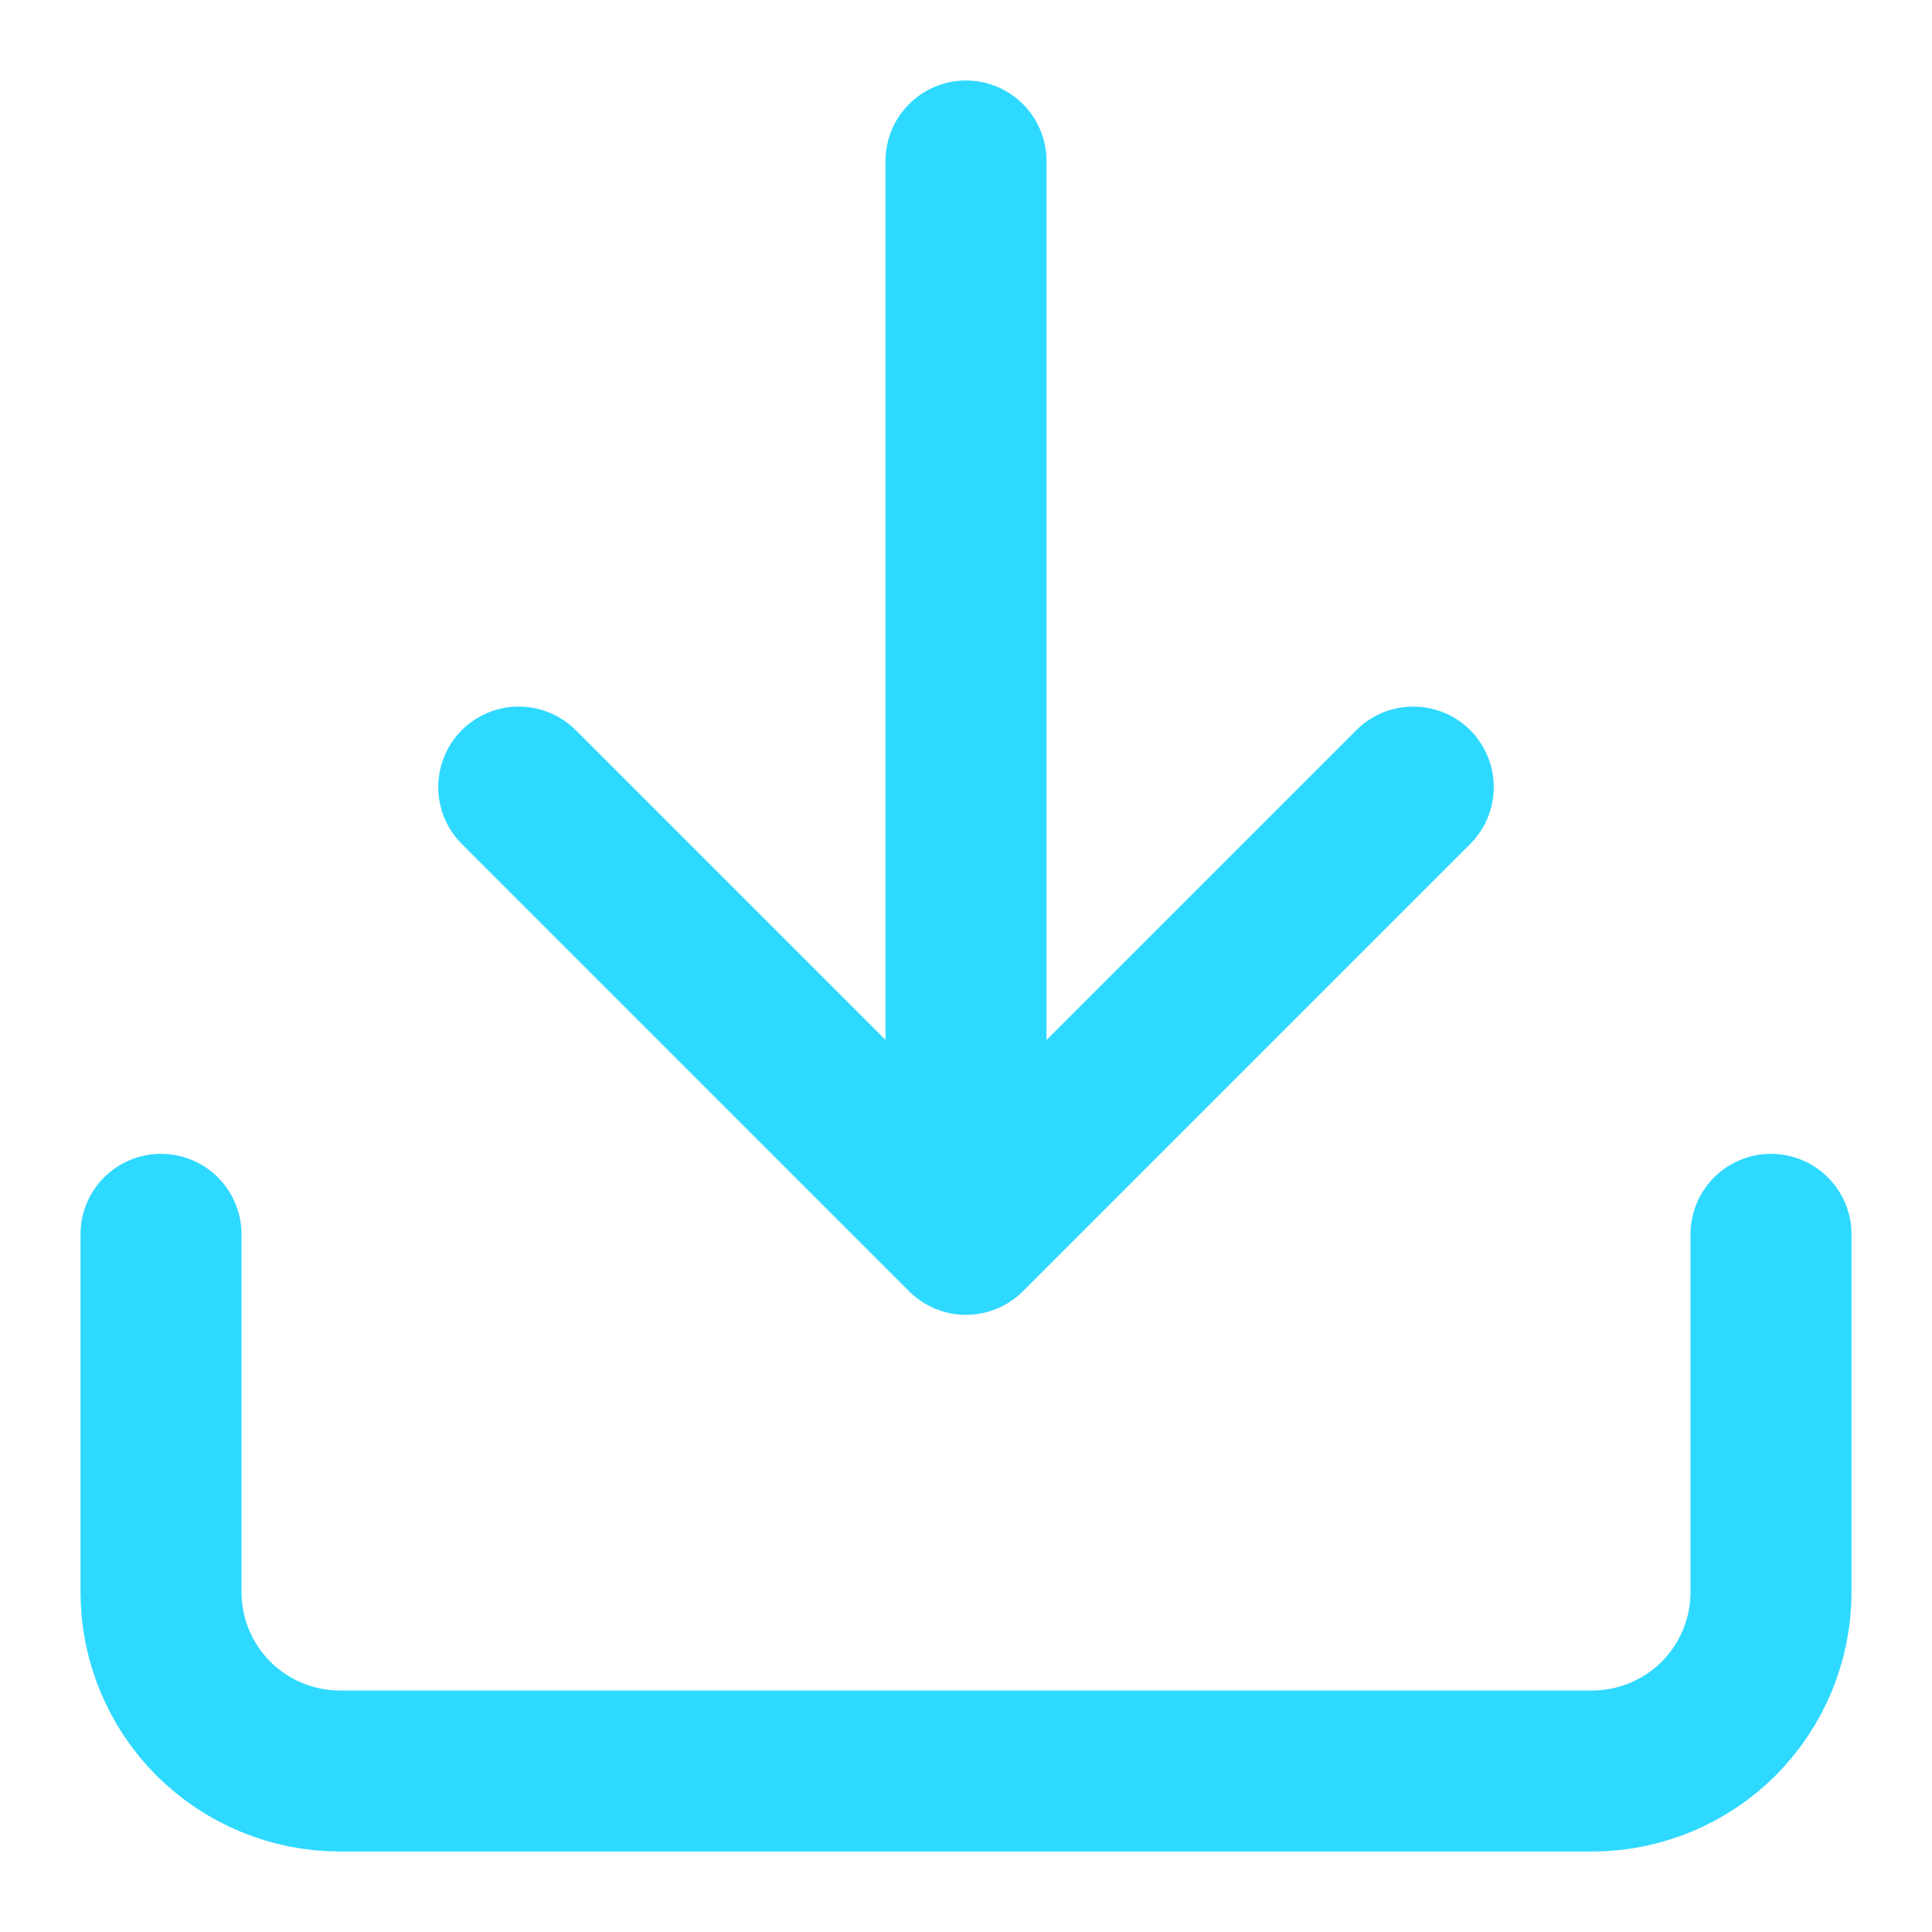
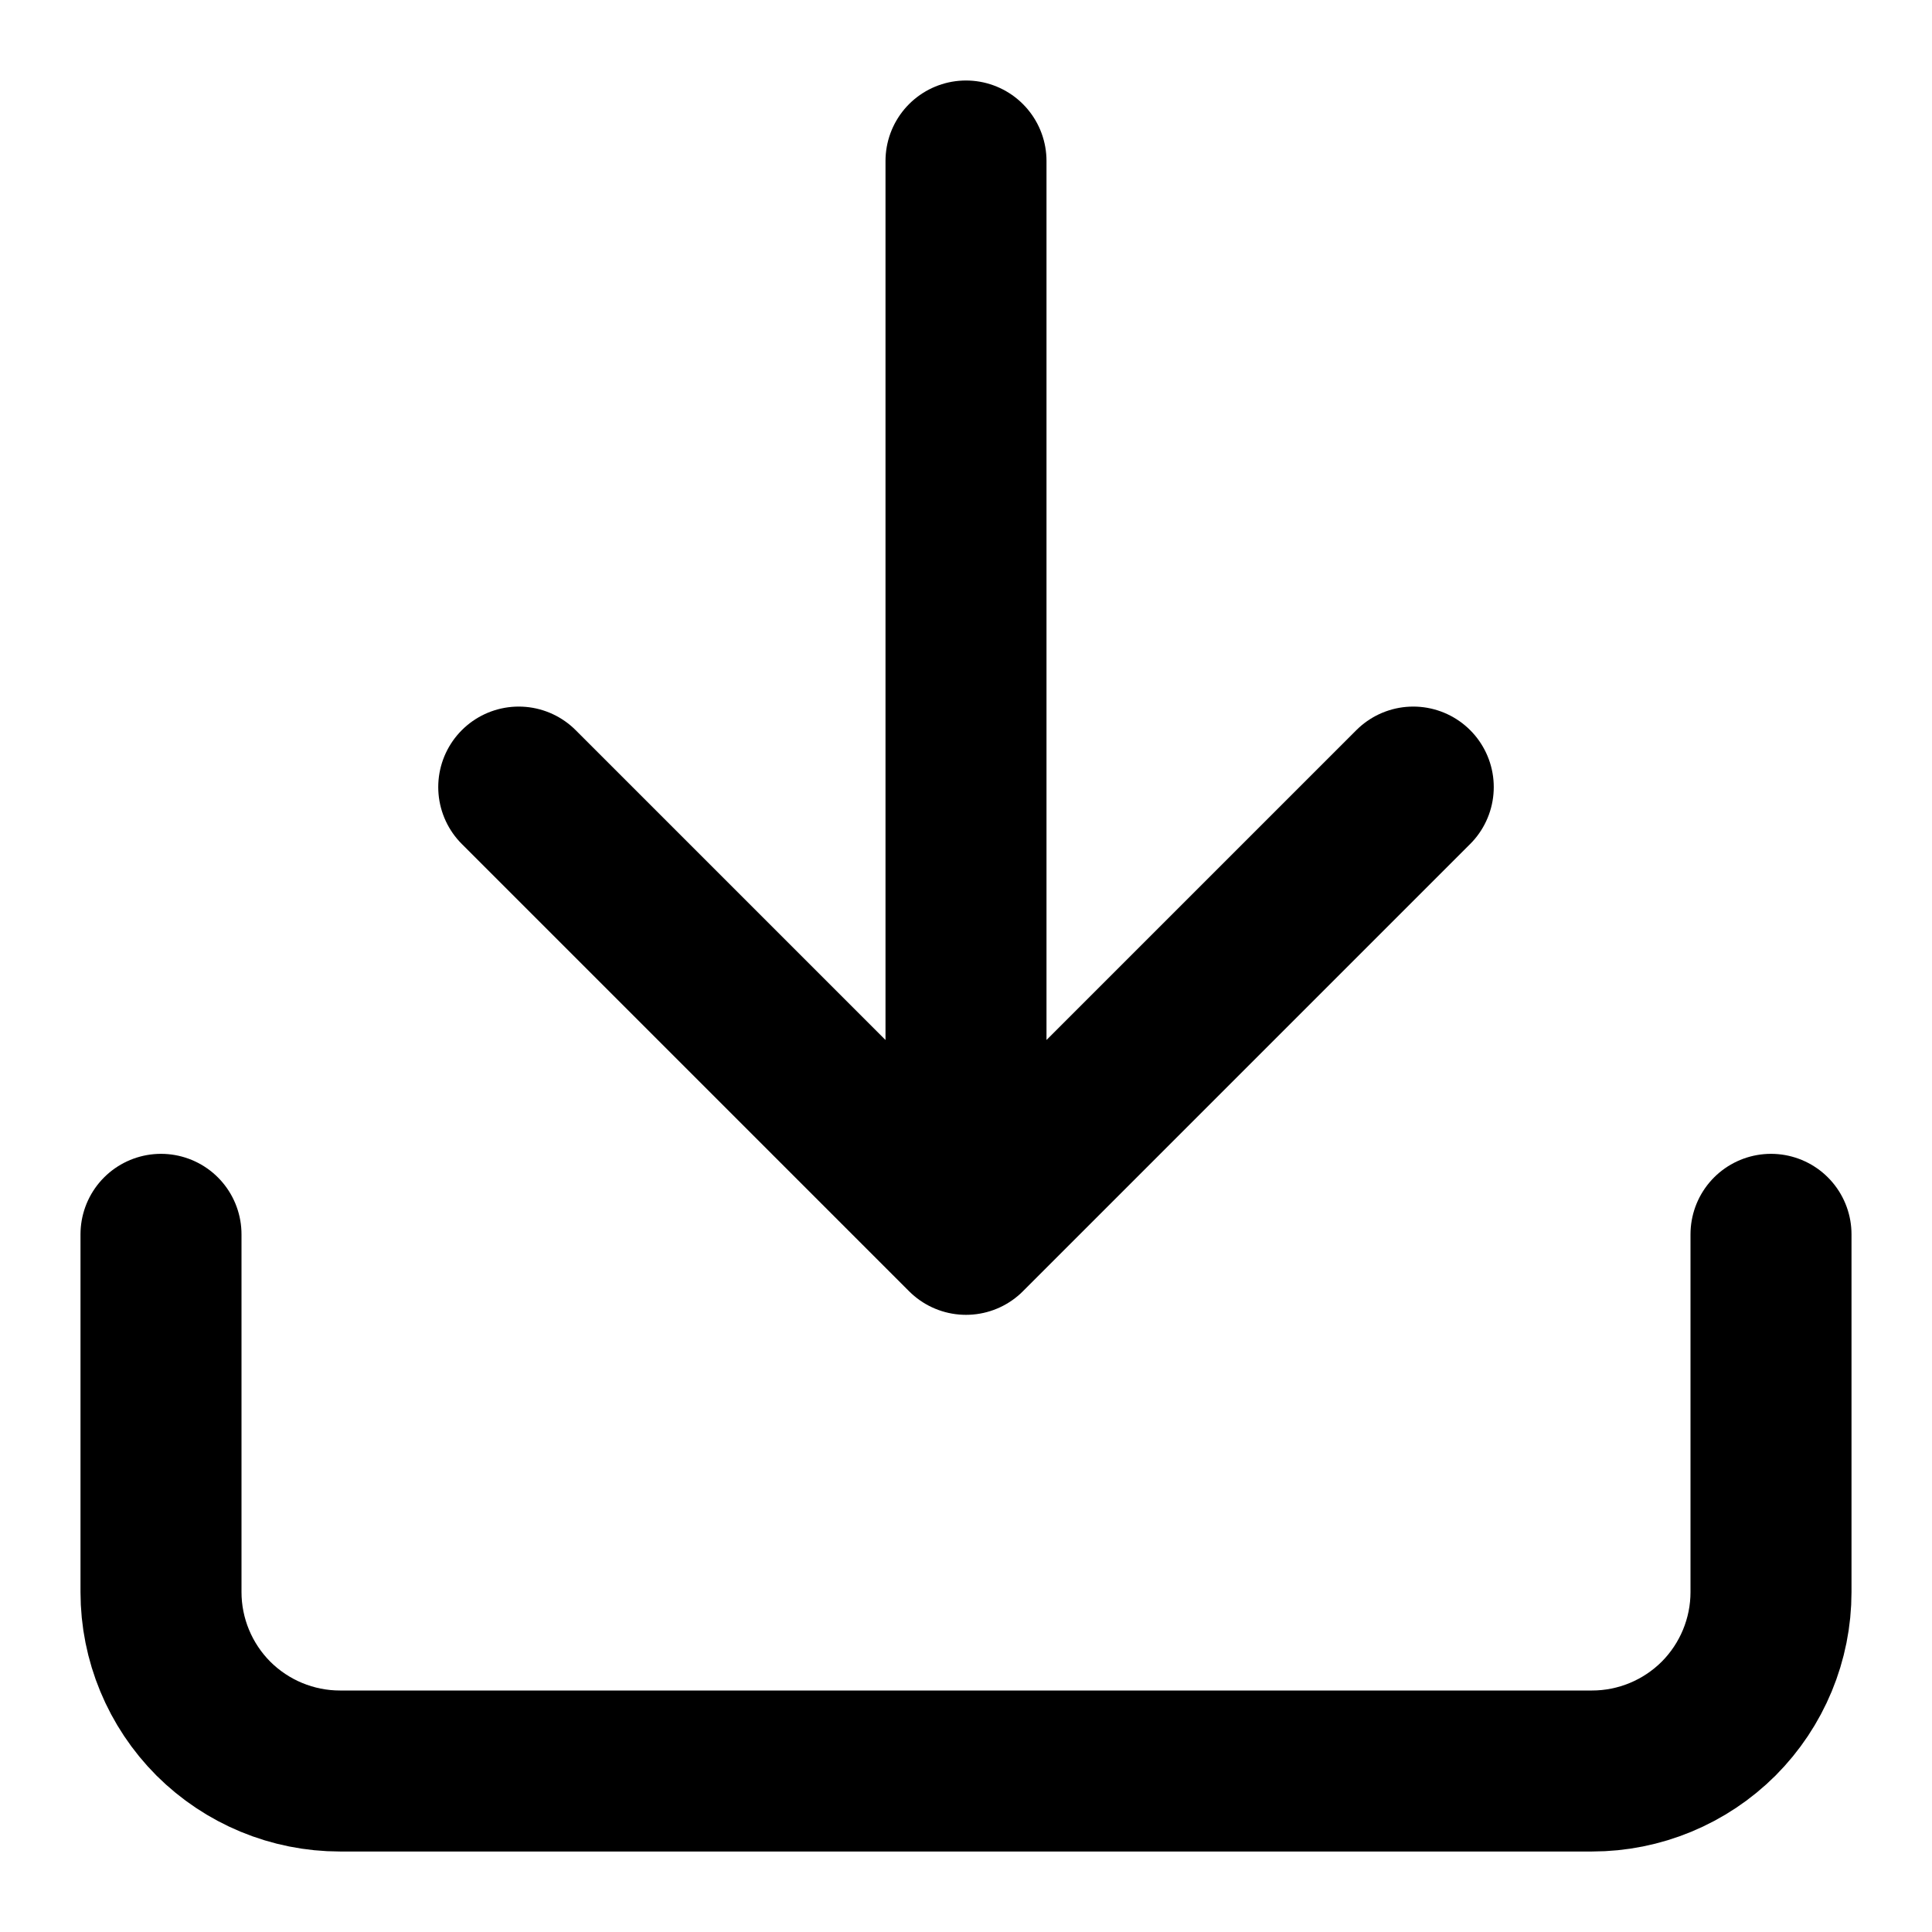
<svg xmlns="http://www.w3.org/2000/svg" width="18" height="18" viewBox="0 0 18 18" fill="none">
-   <path id="Vector" d="M16.5 11.5V14.833C16.5 15.275 16.324 15.699 16.012 16.012C15.699 16.324 15.275 16.5 14.833 16.5H3.167C2.725 16.5 2.301 16.324 1.988 16.012C1.676 15.699 1.5 15.275 1.5 14.833V11.5M4.833 7.333L9 11.5M9 11.5L13.167 7.333M9 11.5V1.5" stroke="#2ED9FF" stroke-width="1.5" stroke-linecap="round" stroke-linejoin="round" />
+   <path id="Vector" d="M16.5 11.5V14.833C16.5 15.275 16.324 15.699 16.012 16.012C15.699 16.324 15.275 16.5 14.833 16.5H3.167C2.725 16.5 2.301 16.324 1.988 16.012C1.676 15.699 1.5 15.275 1.5 14.833V11.5M4.833 7.333L9 11.5M9 11.5L13.167 7.333M9 11.5V1.5" stroke="currentColor" stroke-width="1.5" stroke-linecap="round" stroke-linejoin="round" />
</svg>
